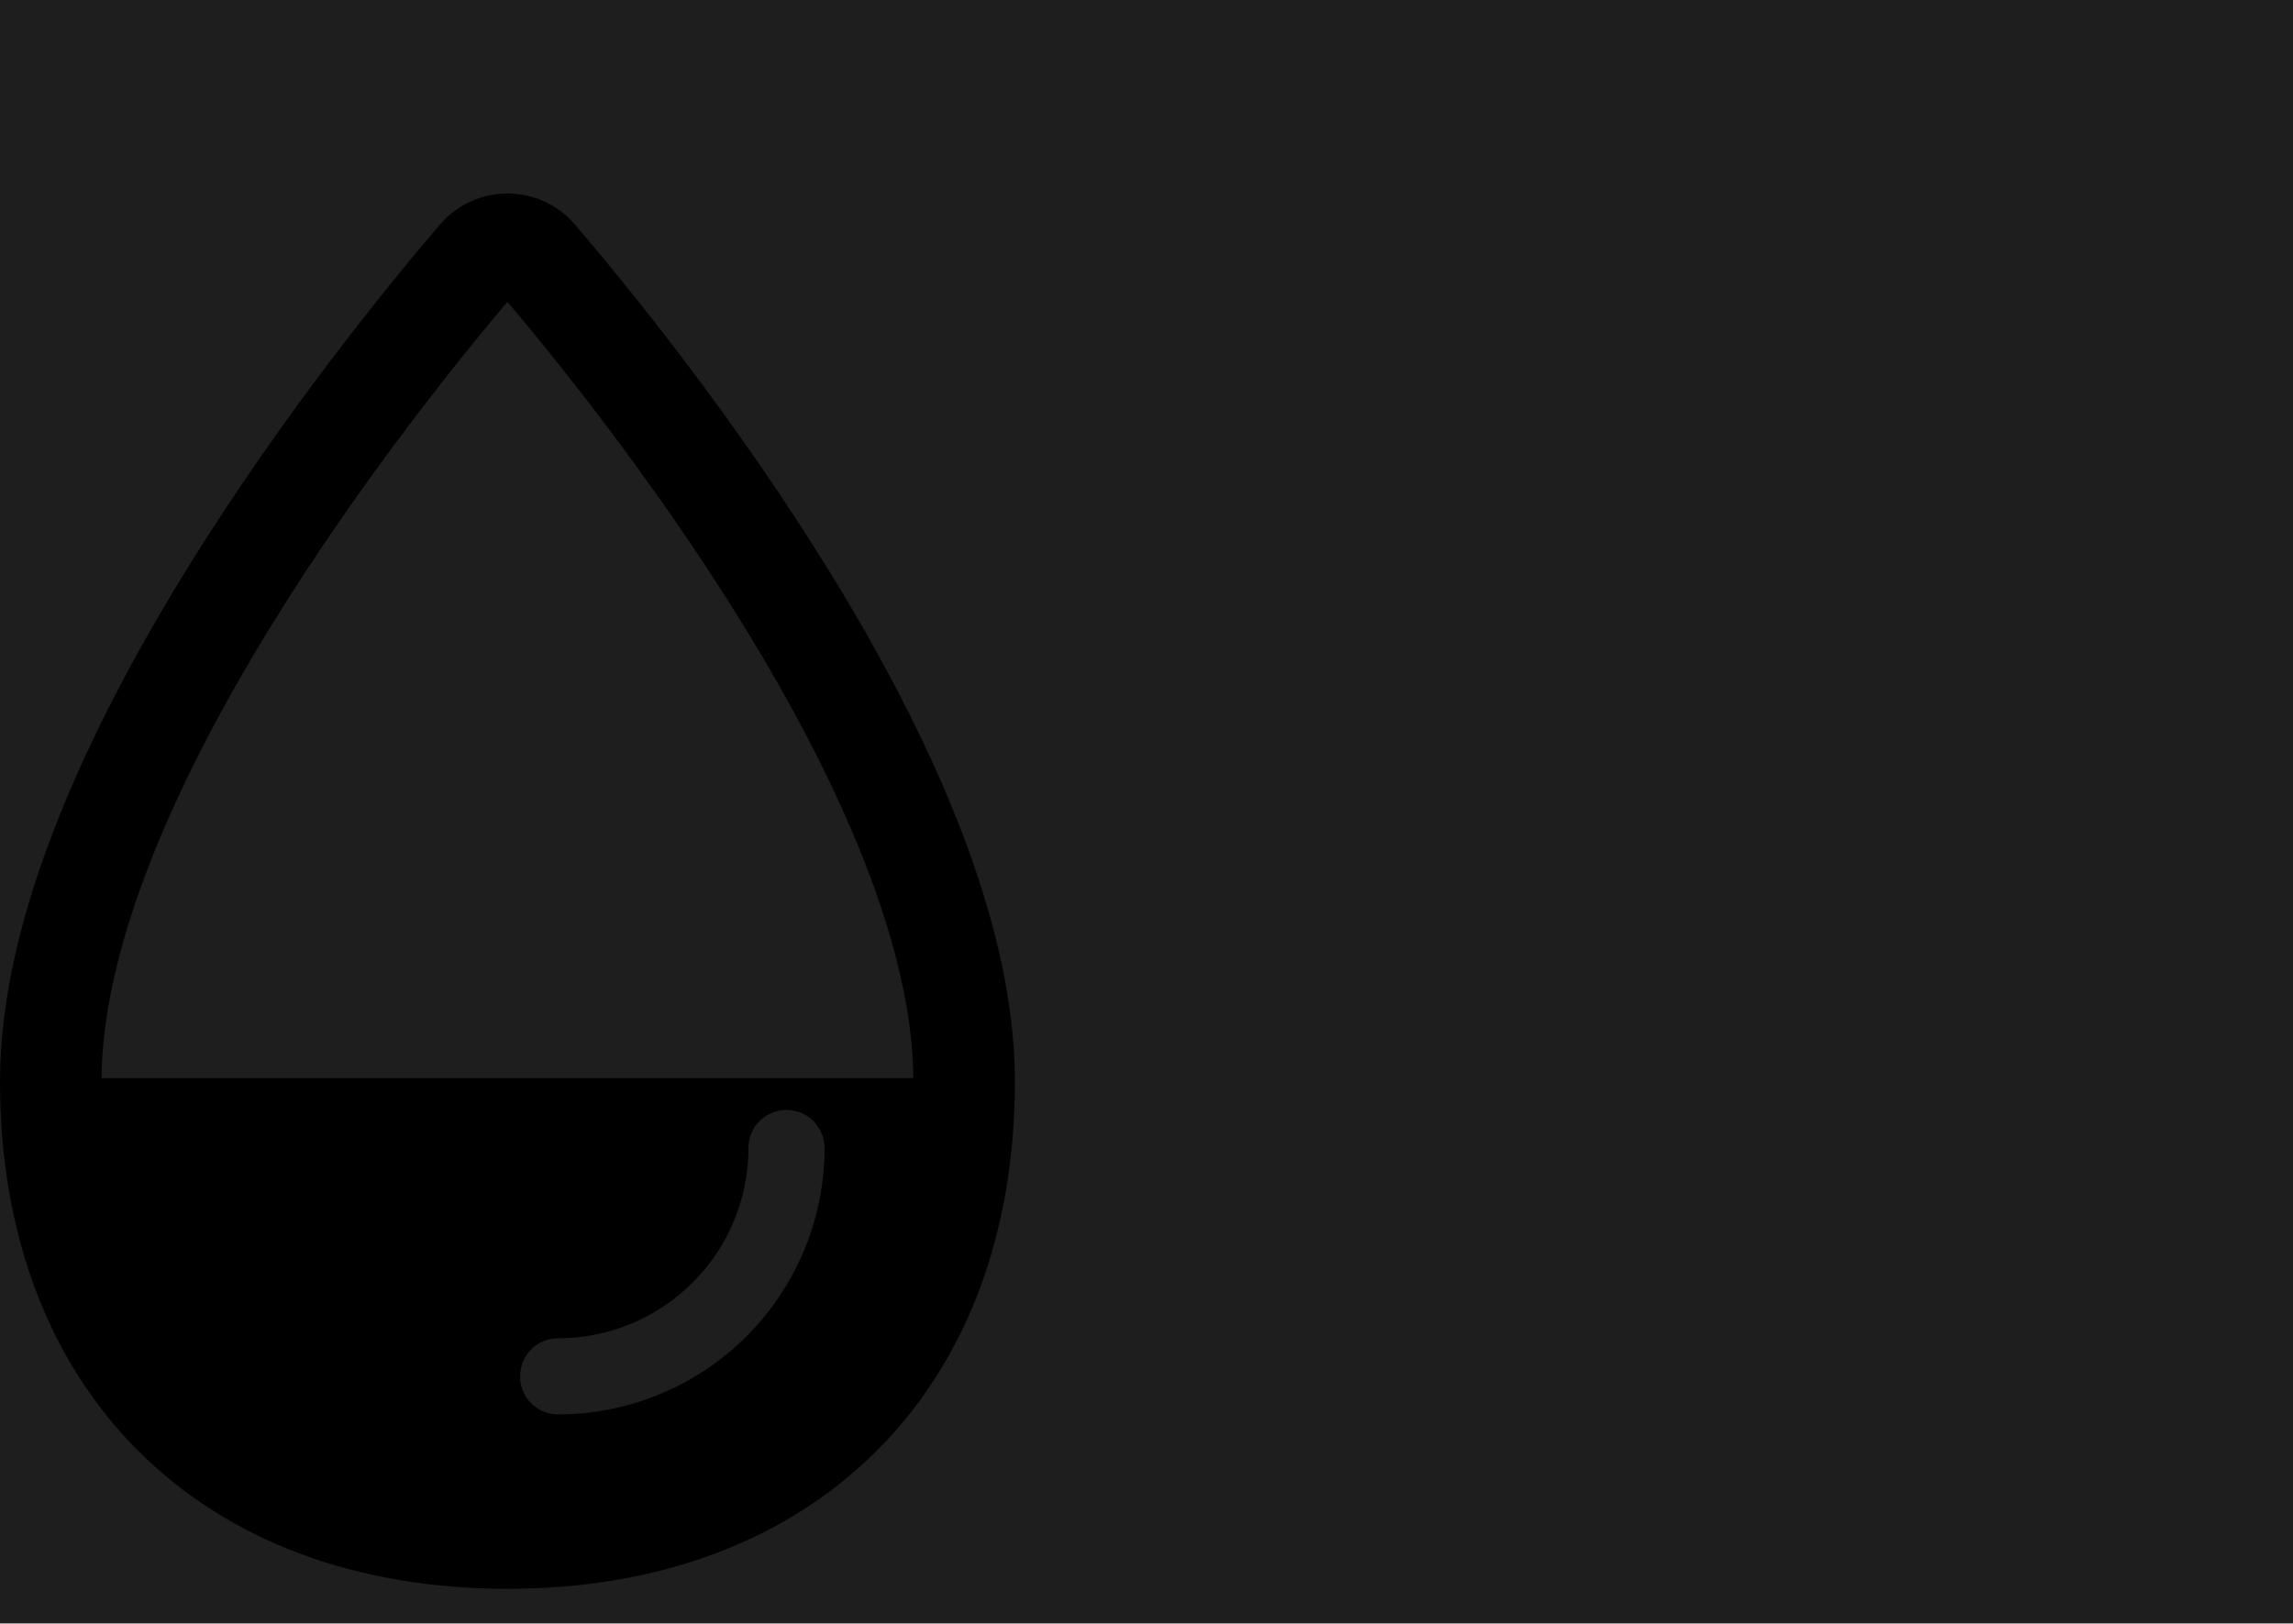
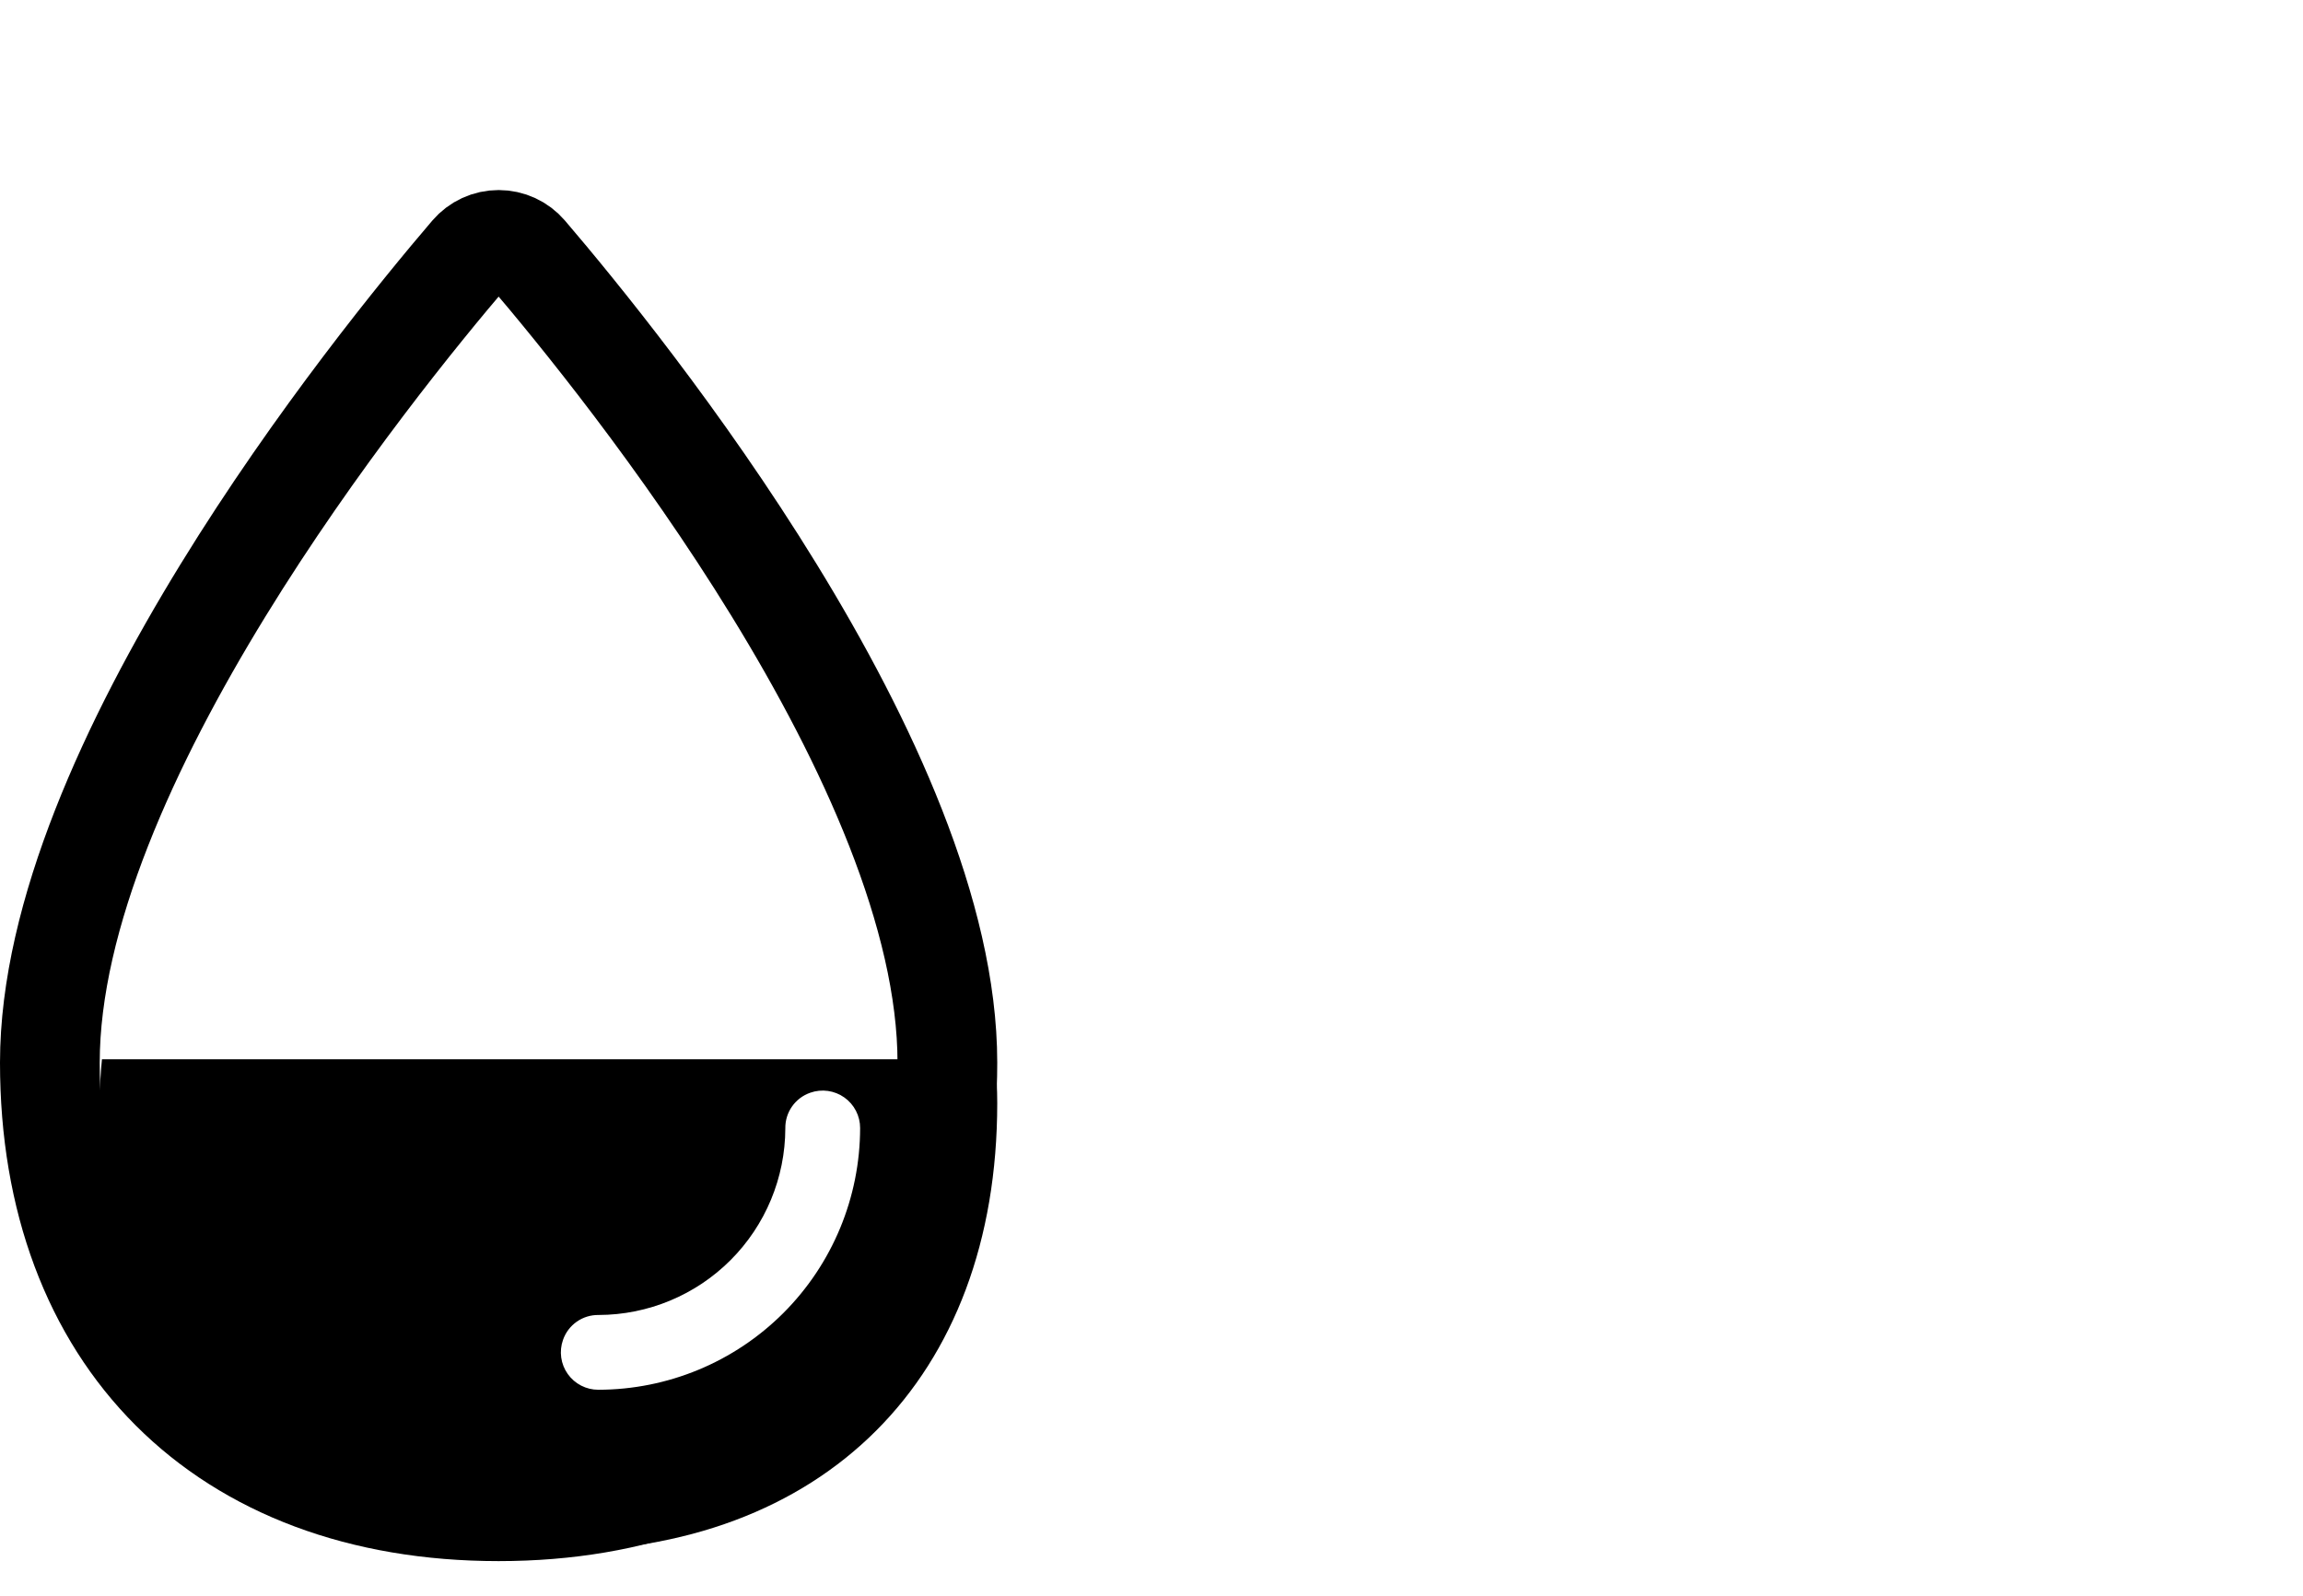
- <svg xmlns="http://www.w3.org/2000/svg" width="723" height="512" viewBox="0 0 723 512" fill="none">
-   <rect width="723" height="512" fill="#1E1E1E" />
-   <path fill-rule="evenodd" clip-rule="evenodd" d="M16.714 340C16.245 344.761 16 349.457 16 354.075C16 442.445 71.64 498.075 160 498.075C248.36 498.075 304 442.445 304 354.075C304 349.457 303.755 344.761 303.286 340H16.714ZM170.475 444.741C172.183 445.622 174.078 446.079 176 446.075C198.271 446.051 219.623 437.194 235.371 421.446C251.119 405.698 259.976 384.346 260 362.075C260.004 360.153 259.547 358.258 258.666 356.55C257.785 354.842 256.507 353.37 254.939 352.258C253.371 351.147 251.559 350.429 249.655 350.163C247.752 349.898 245.812 350.094 244 350.735C241.636 351.553 239.59 353.097 238.153 355.145C236.717 357.194 235.963 359.643 236 362.145C235.966 378.029 229.641 393.252 218.409 404.484C207.177 415.716 191.954 422.041 176.07 422.075C173.568 422.038 171.119 422.792 169.07 424.228C167.022 425.665 165.478 427.711 164.66 430.075C164.019 431.887 163.823 433.827 164.088 435.73C164.353 437.634 165.072 439.446 166.183 441.014C167.295 442.582 168.766 443.86 170.475 444.741Z" fill="black" />
+ <svg xmlns="http://www.w3.org/2000/svg" width="739" height="512" viewBox="0 0 739 512" fill="none">
+   <path fill-rule="evenodd" clip-rule="evenodd" d="M32.714 340C32.245 344.761 32 349.457 32 354.075C32 442.445 87.64 498.075 176 498.075C264.36 498.075 320 442.445 320 354.075C320 349.457 319.755 344.761 319.286 340H32.714ZM186.475 444.741C188.183 445.622 190.078 446.079 192 446.075C214.271 446.051 235.623 437.194 251.371 421.446C267.119 405.698 275.976 384.346 276 362.075C276.004 360.153 275.547 358.258 274.666 356.55C273.785 354.842 272.507 353.37 270.939 352.258C269.371 351.147 267.559 350.429 265.655 350.163C263.752 349.898 261.812 350.094 260 350.735C257.636 351.553 255.59 353.097 254.153 355.145C252.717 357.194 251.963 359.643 252 362.145C251.966 378.029 245.641 393.252 234.409 404.484C223.177 415.716 207.954 422.041 192.07 422.075C189.568 422.038 187.119 422.792 185.07 424.228C183.022 425.665 181.478 427.711 180.66 430.075C180.019 431.887 179.823 433.827 180.088 435.73C180.353 437.634 181.072 439.446 182.183 441.014C183.295 442.582 184.766 443.86 186.475 444.741Z" fill="black" />
  <path d="M304 341.075C304 429.445 248.37 485.075 160 485.075C71.63 485.075 16 429.445 16 341.075C16 246.245 119.23 118.225 150.89 81.195C152.017 79.879 153.415 78.823 154.988 78.099C156.561 77.375 158.273 77 160.005 77C161.737 77 163.449 77.375 165.022 78.099C166.595 78.823 167.993 79.879 169.12 81.195C200.77 118.225 304 246.245 304 341.075Z" stroke="black" stroke-width="32" stroke-miterlimit="10" />
</svg>
